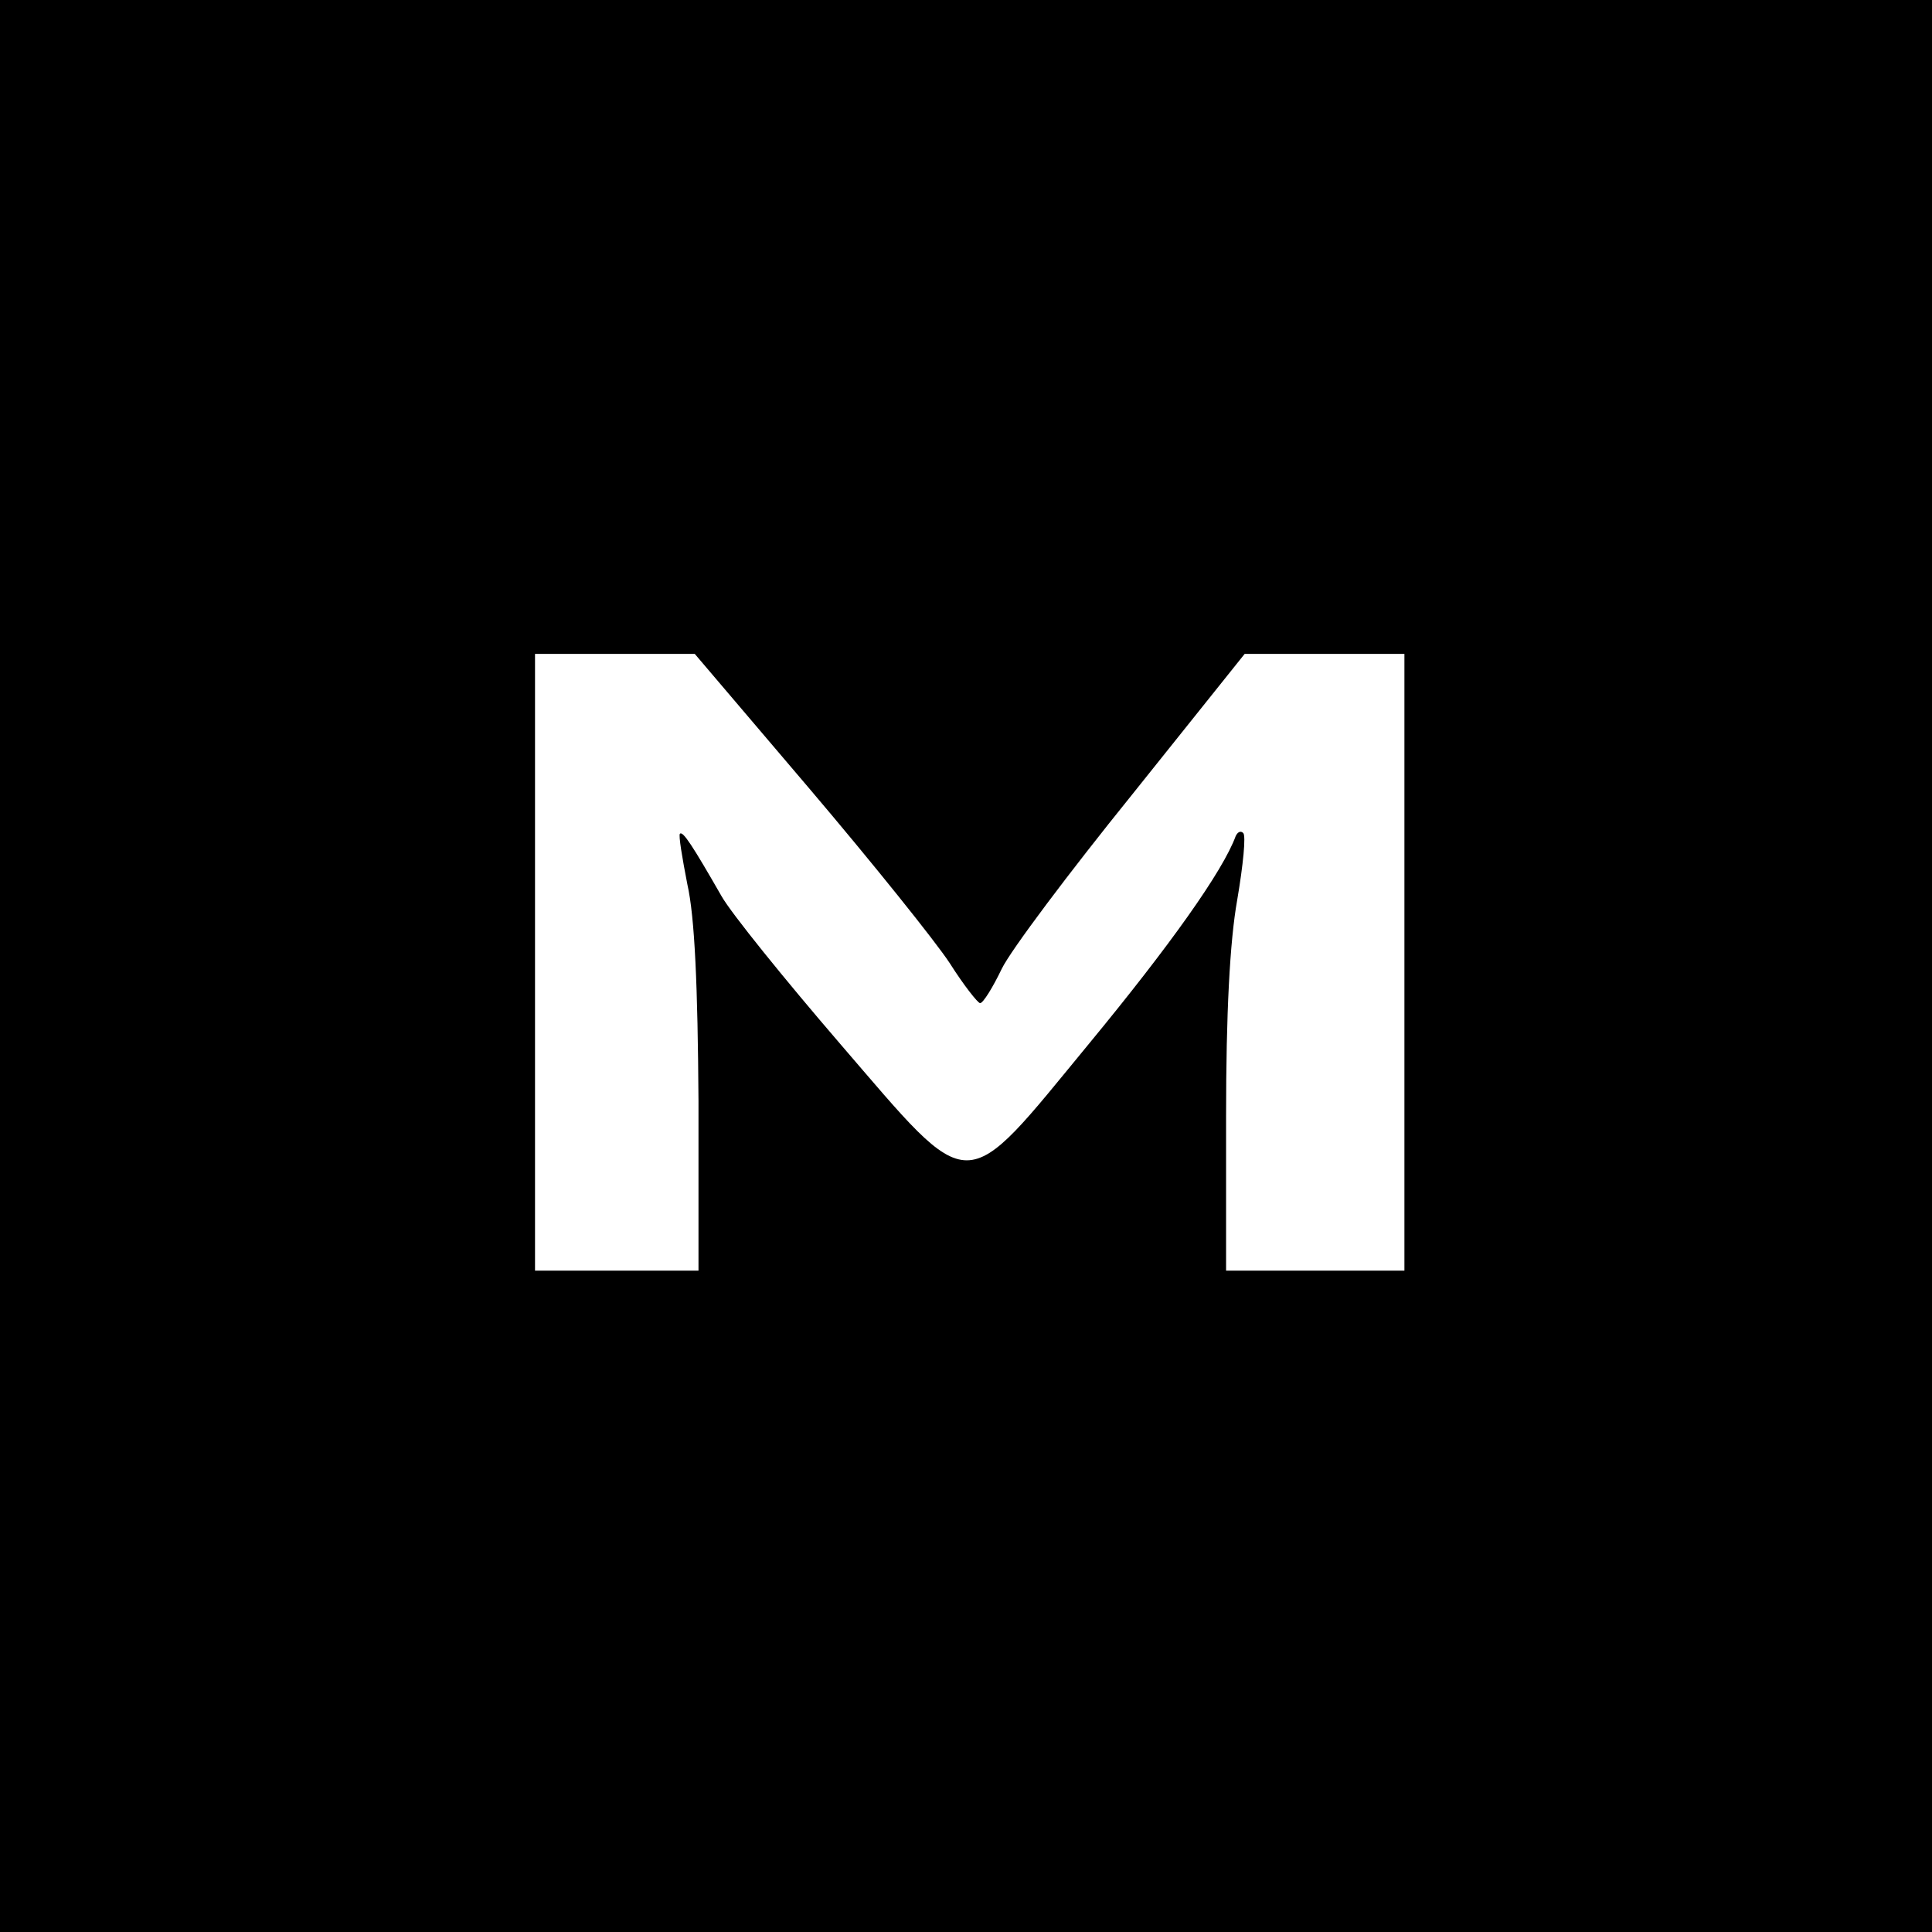
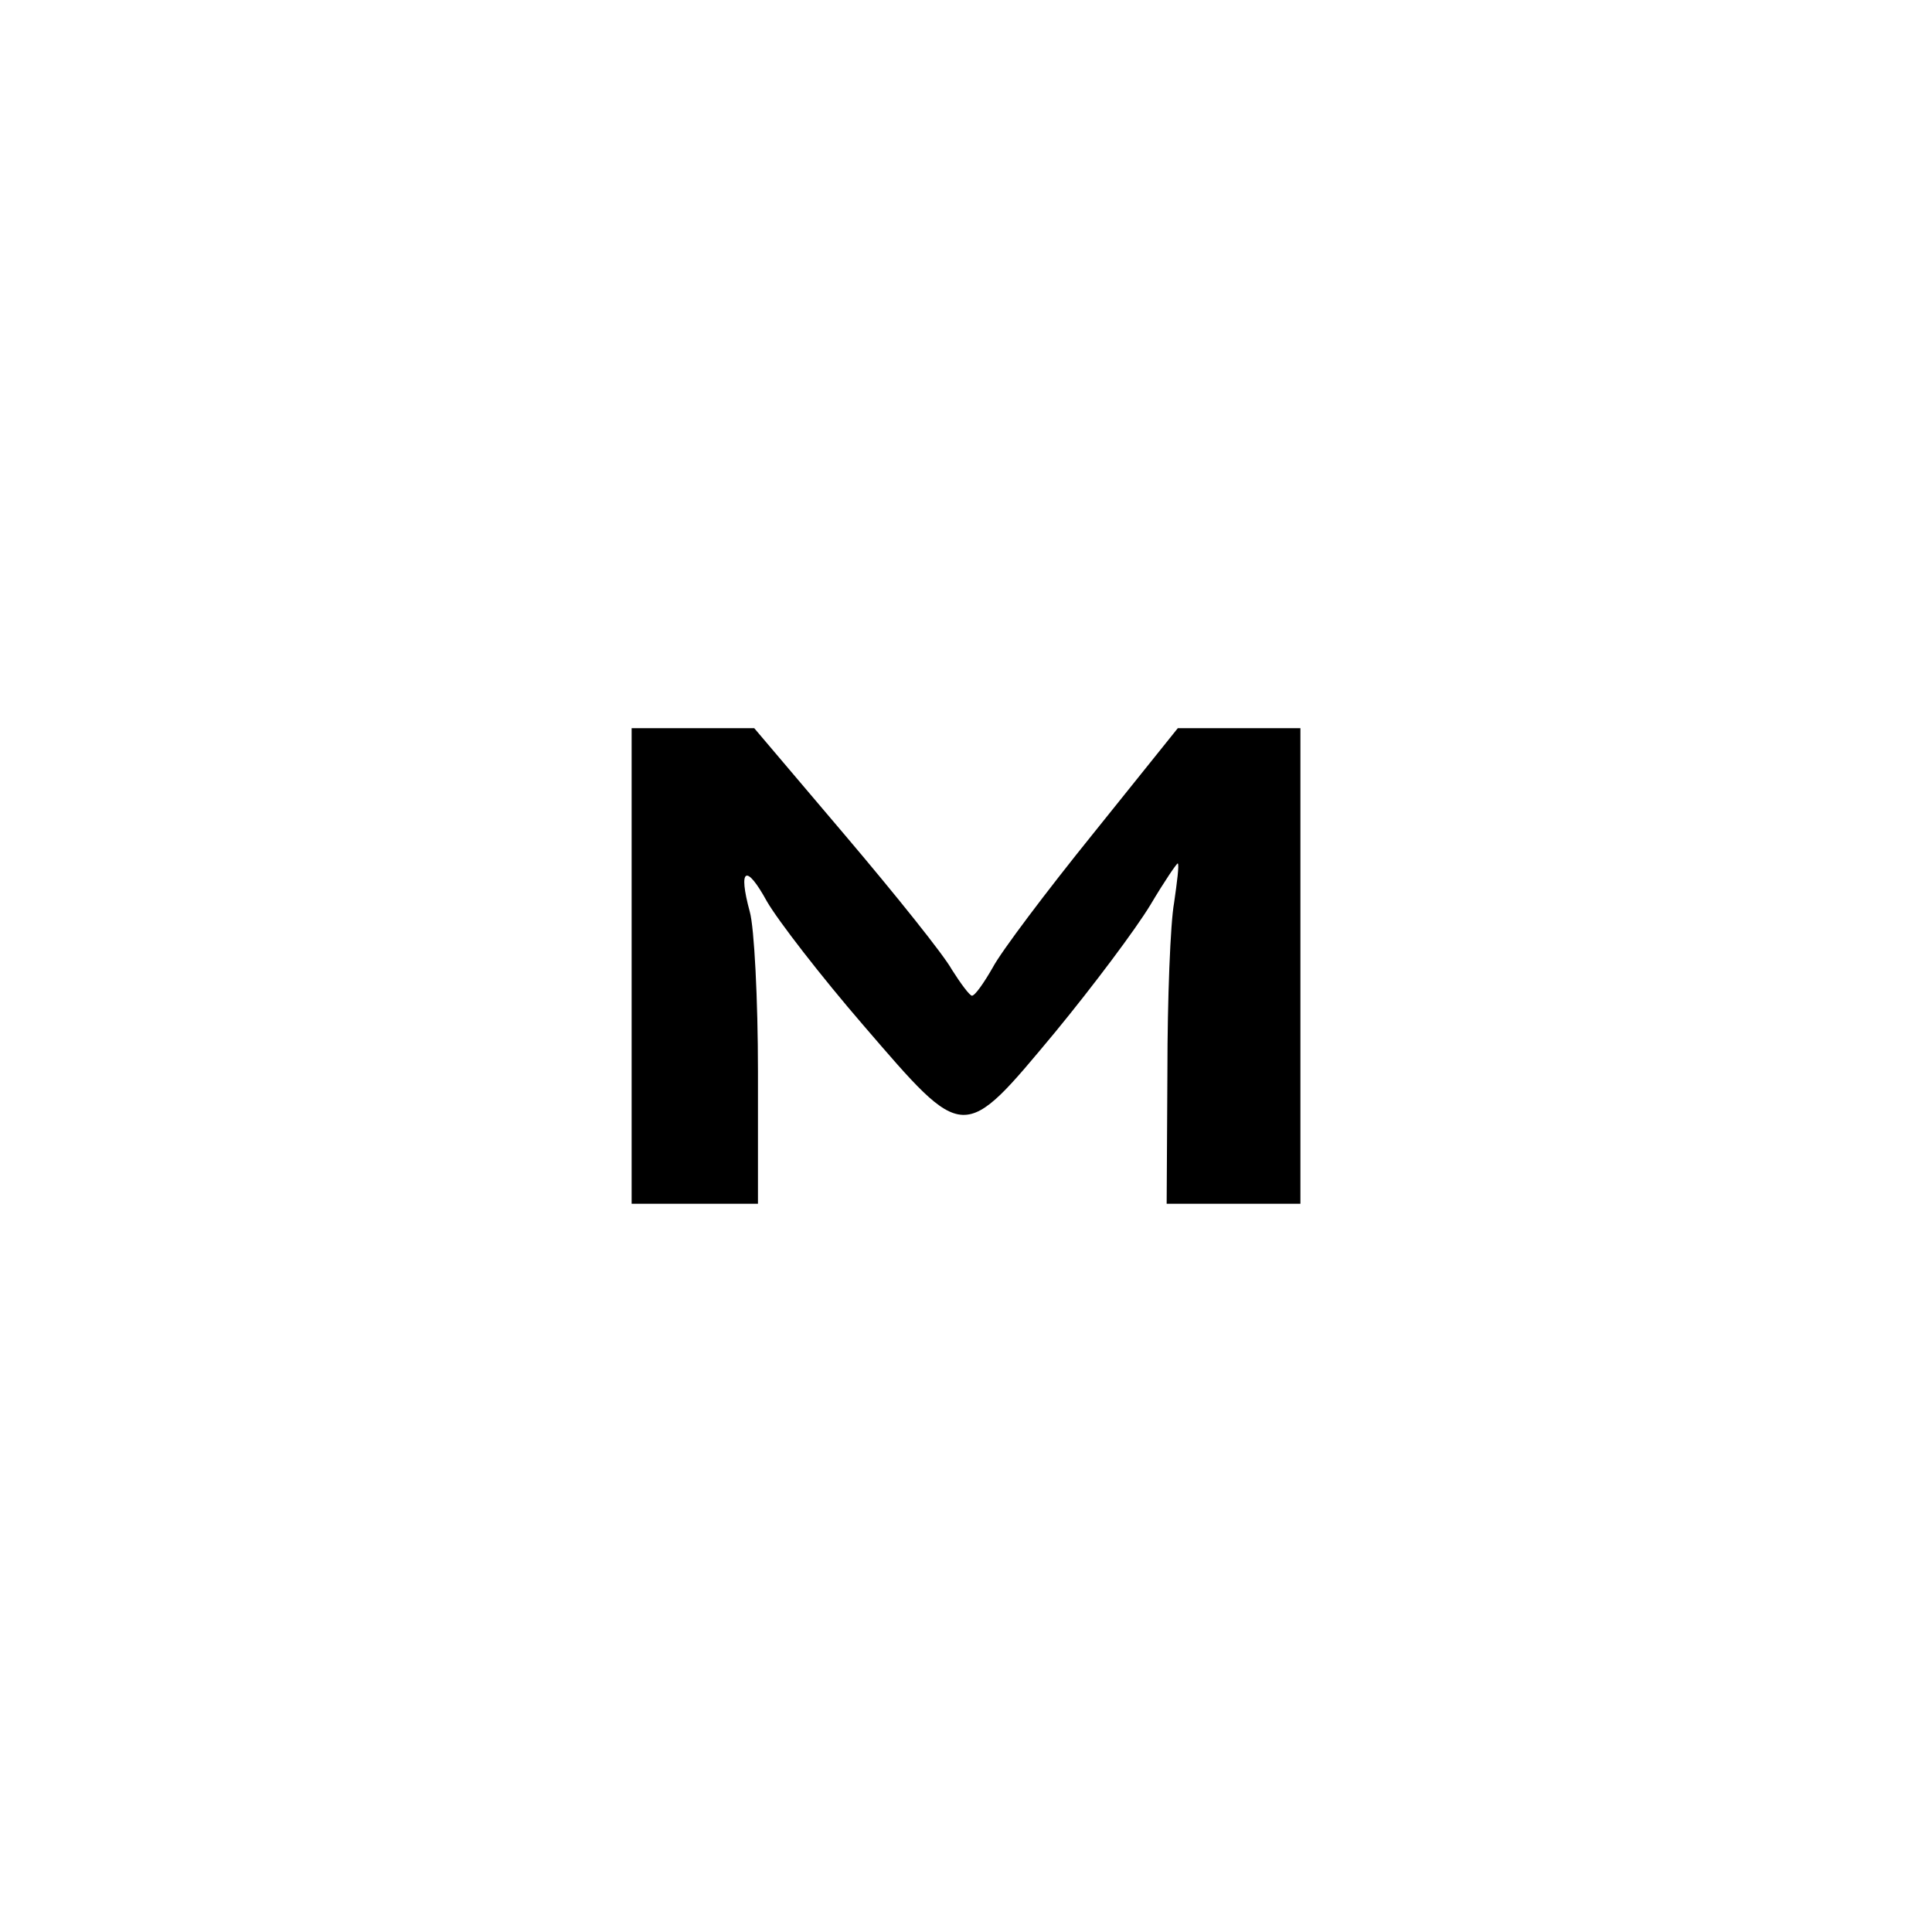
- <svg xmlns="http://www.w3.org/2000/svg" version="1.0" width="260pt" height="260pt" viewBox="0 0 260 260" preserveAspectRatio="xMidYMid meet">
-   <g transform="translate(0,260) scale(0.1,-0.1)" fill="#000000" stroke="none">
-     <path d="M0 1300 l0 -1300 1300 0 1300 0 0 1300 0 1300 -1300 0 -1300 0 0 -1300z m1089 239 c85 -100 170 -206 189 -235 19 -30 38 -54 41 -54 4 0 17 21 29 46 12 25 91 130 175 234 l152 190 108 0 107 0 0 -415 0 -415 -120 0 -120 0 0 208 c0 138 5 235 15 291 8 47 12 87 8 90 -3 3 -7 2 -10 -4 -17 -47 -89 -148 -197 -279 -173 -210 -155 -210 -336 0 -74 86 -146 175 -159 198 -39 68 -52 88 -56 84 -2 -2 3 -32 10 -68 10 -44 14 -137 15 -292 l0 -228 -110 0 -110 0 0 415 0 415 108 0 107 0 154 -181z" />
+ <svg xmlns="http://www.w3.org/2000/svg" version="1.0" width="16pt" height="16pt" viewBox="0 0 16 16" preserveAspectRatio="xMidYMid meet">
+   <g transform="translate(0,16) scale(0.006154,-0.006154)" fill="#000000" stroke="none">
+     <path d="M850 1300 l0 -320 85 0 85 0 0 178 c0 97 -5 194 -11 215 -16 59 -5 65 23 14 15 -26 73 -101 130 -167 137 -159 133 -159 258 -9 51 62 108 138 128 171 19 32 36 57 37 56 2 -2 -1 -25 -5 -53 -5 -27 -9 -130 -9 -227 l-1 -178 90 0 90 0 0 320 0 320 -82 0 -83 0 -114 -142 c-63 -78 -124 -159 -135 -180 -12 -21 -24 -38 -28 -38 -3 0 -15 16 -27 35 -11 20 -76 101 -143 180 l-123 145 -82 0 -83 0 0 -320z" />
  </g>
</svg>
